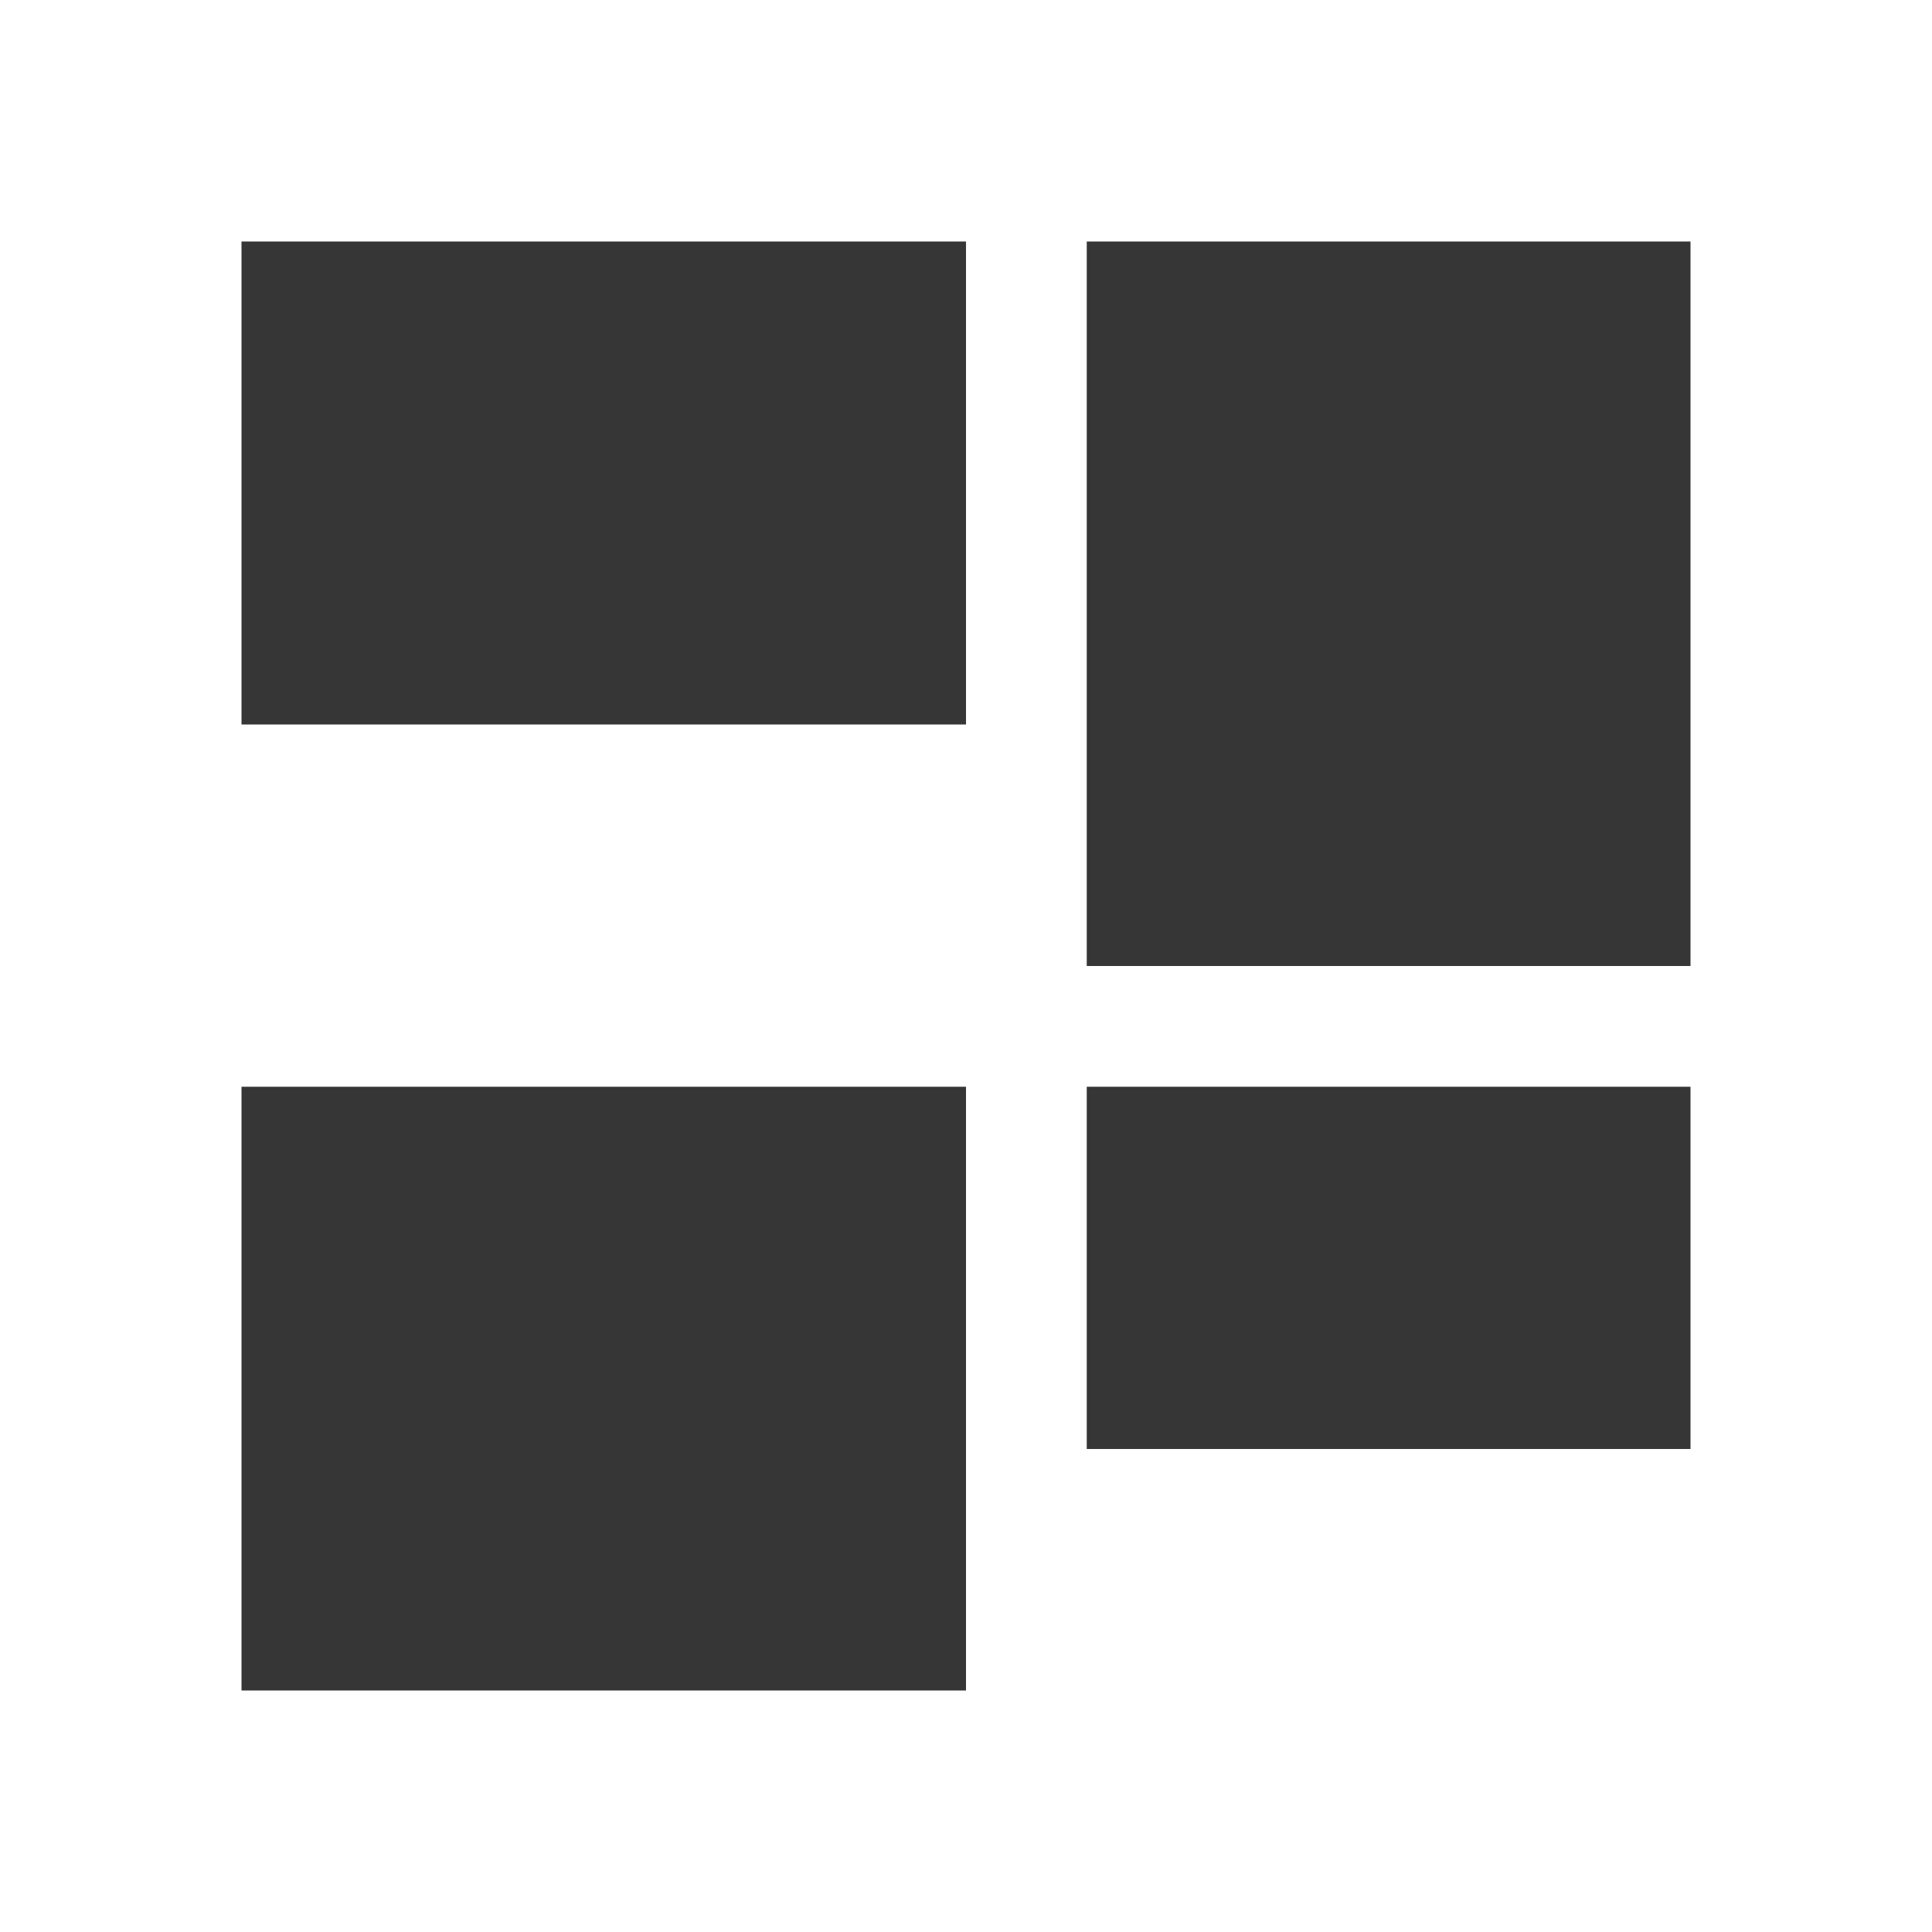
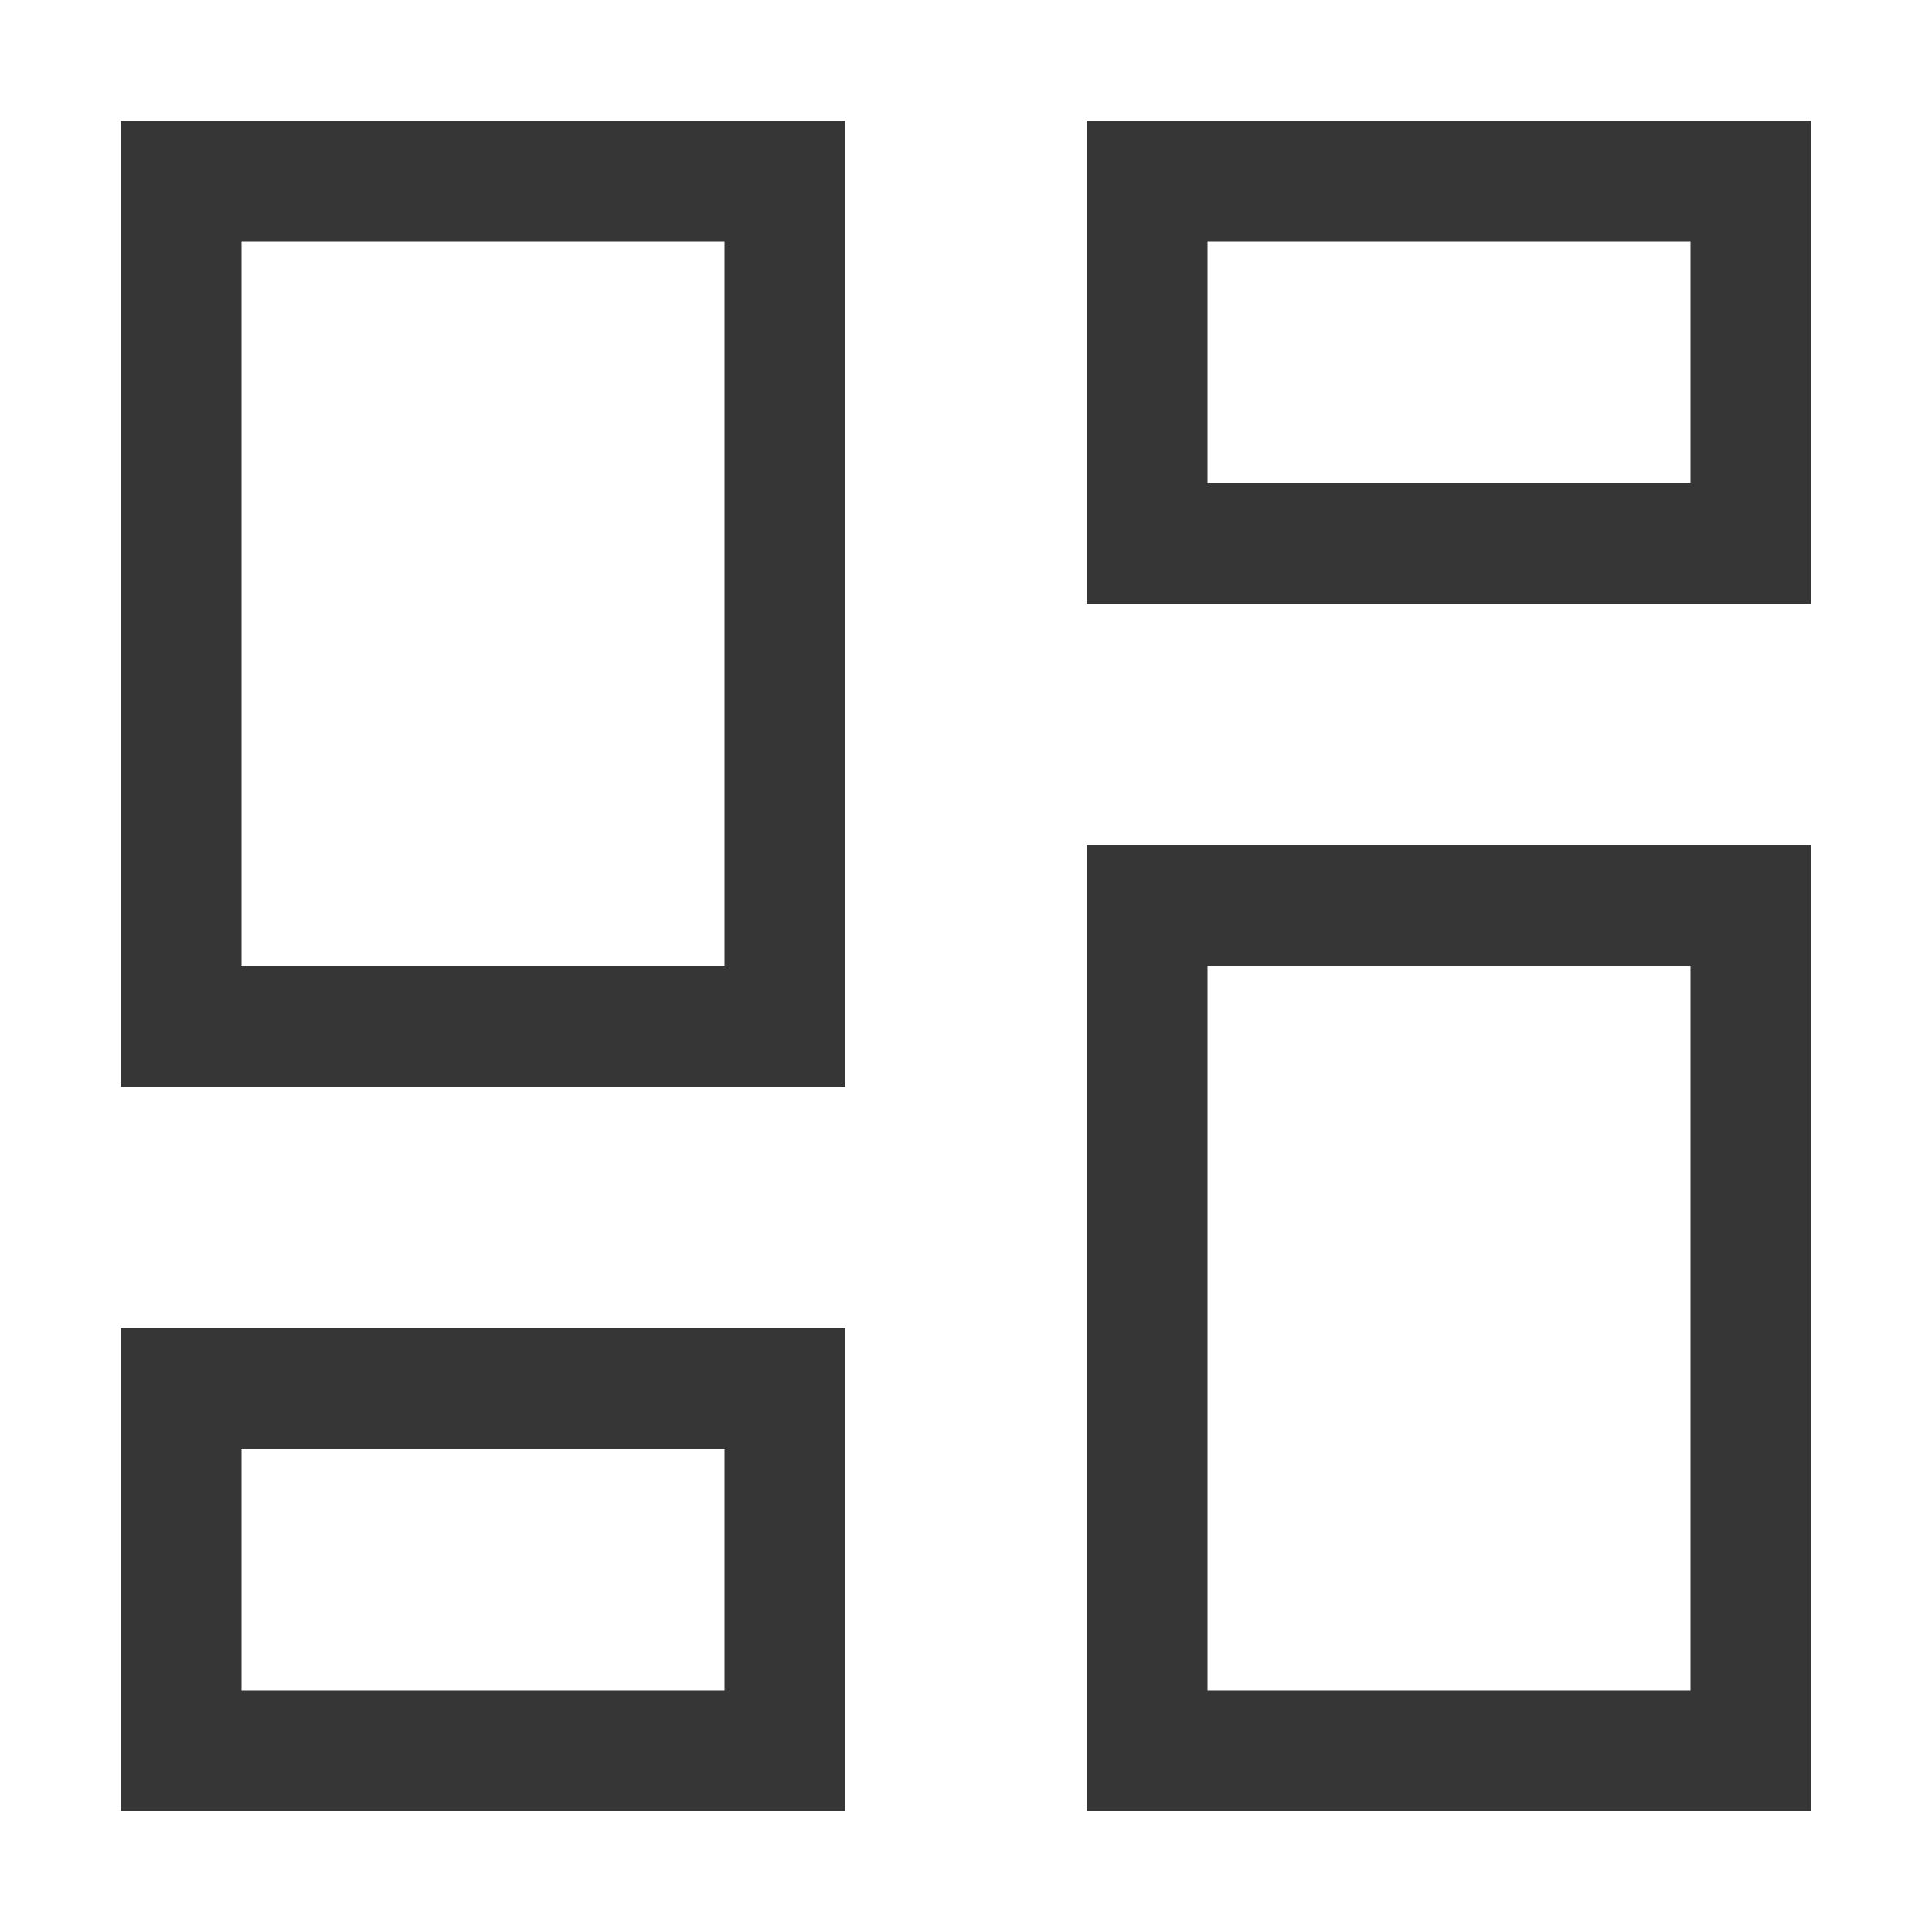
- <svg xmlns="http://www.w3.org/2000/svg" viewBox="0 0 16 16">
-   <defs id="defs3051">
-     <style type="text/css" id="current-color-scheme">
-       .ColorScheme-Text {
+ <svg xmlns="http://www.w3.org/2000/svg" version="1.1" viewBox="0 0 16 16">
+   <defs>
+     <style id="current-color-scheme" type="text/css">.ColorScheme-Text {
        color:#363636;
-       }
-       </style>
+       }</style>
  </defs>
-   <path style="fill:currentColor;fill-opacity:1;stroke:none" d="M 2 2 L 2 6 L 8 6 L 8 2 L 2 2 z M 9 2 L 9 8 L 14 8 L 14 2 L 9 2 z M 2 9 L 2 14 L 8 14 L 8 9 L 2 9 z M 9 9 L 9 12 L 14 12 L 14 9 L 9 9 z " class="ColorScheme-Text" />
+   <path class="ColorScheme-Text" d="m1 1v8h6v-8zm8 0v4h6v-4zm-7 1h4v6h-4zm8 0h4v2h-4zm-1 5v8h6v-8zm1 1h4v6h-4zm-9 3v4h6v-4zm1 1h4v2h-4z" fill="currentColor" />
</svg>
